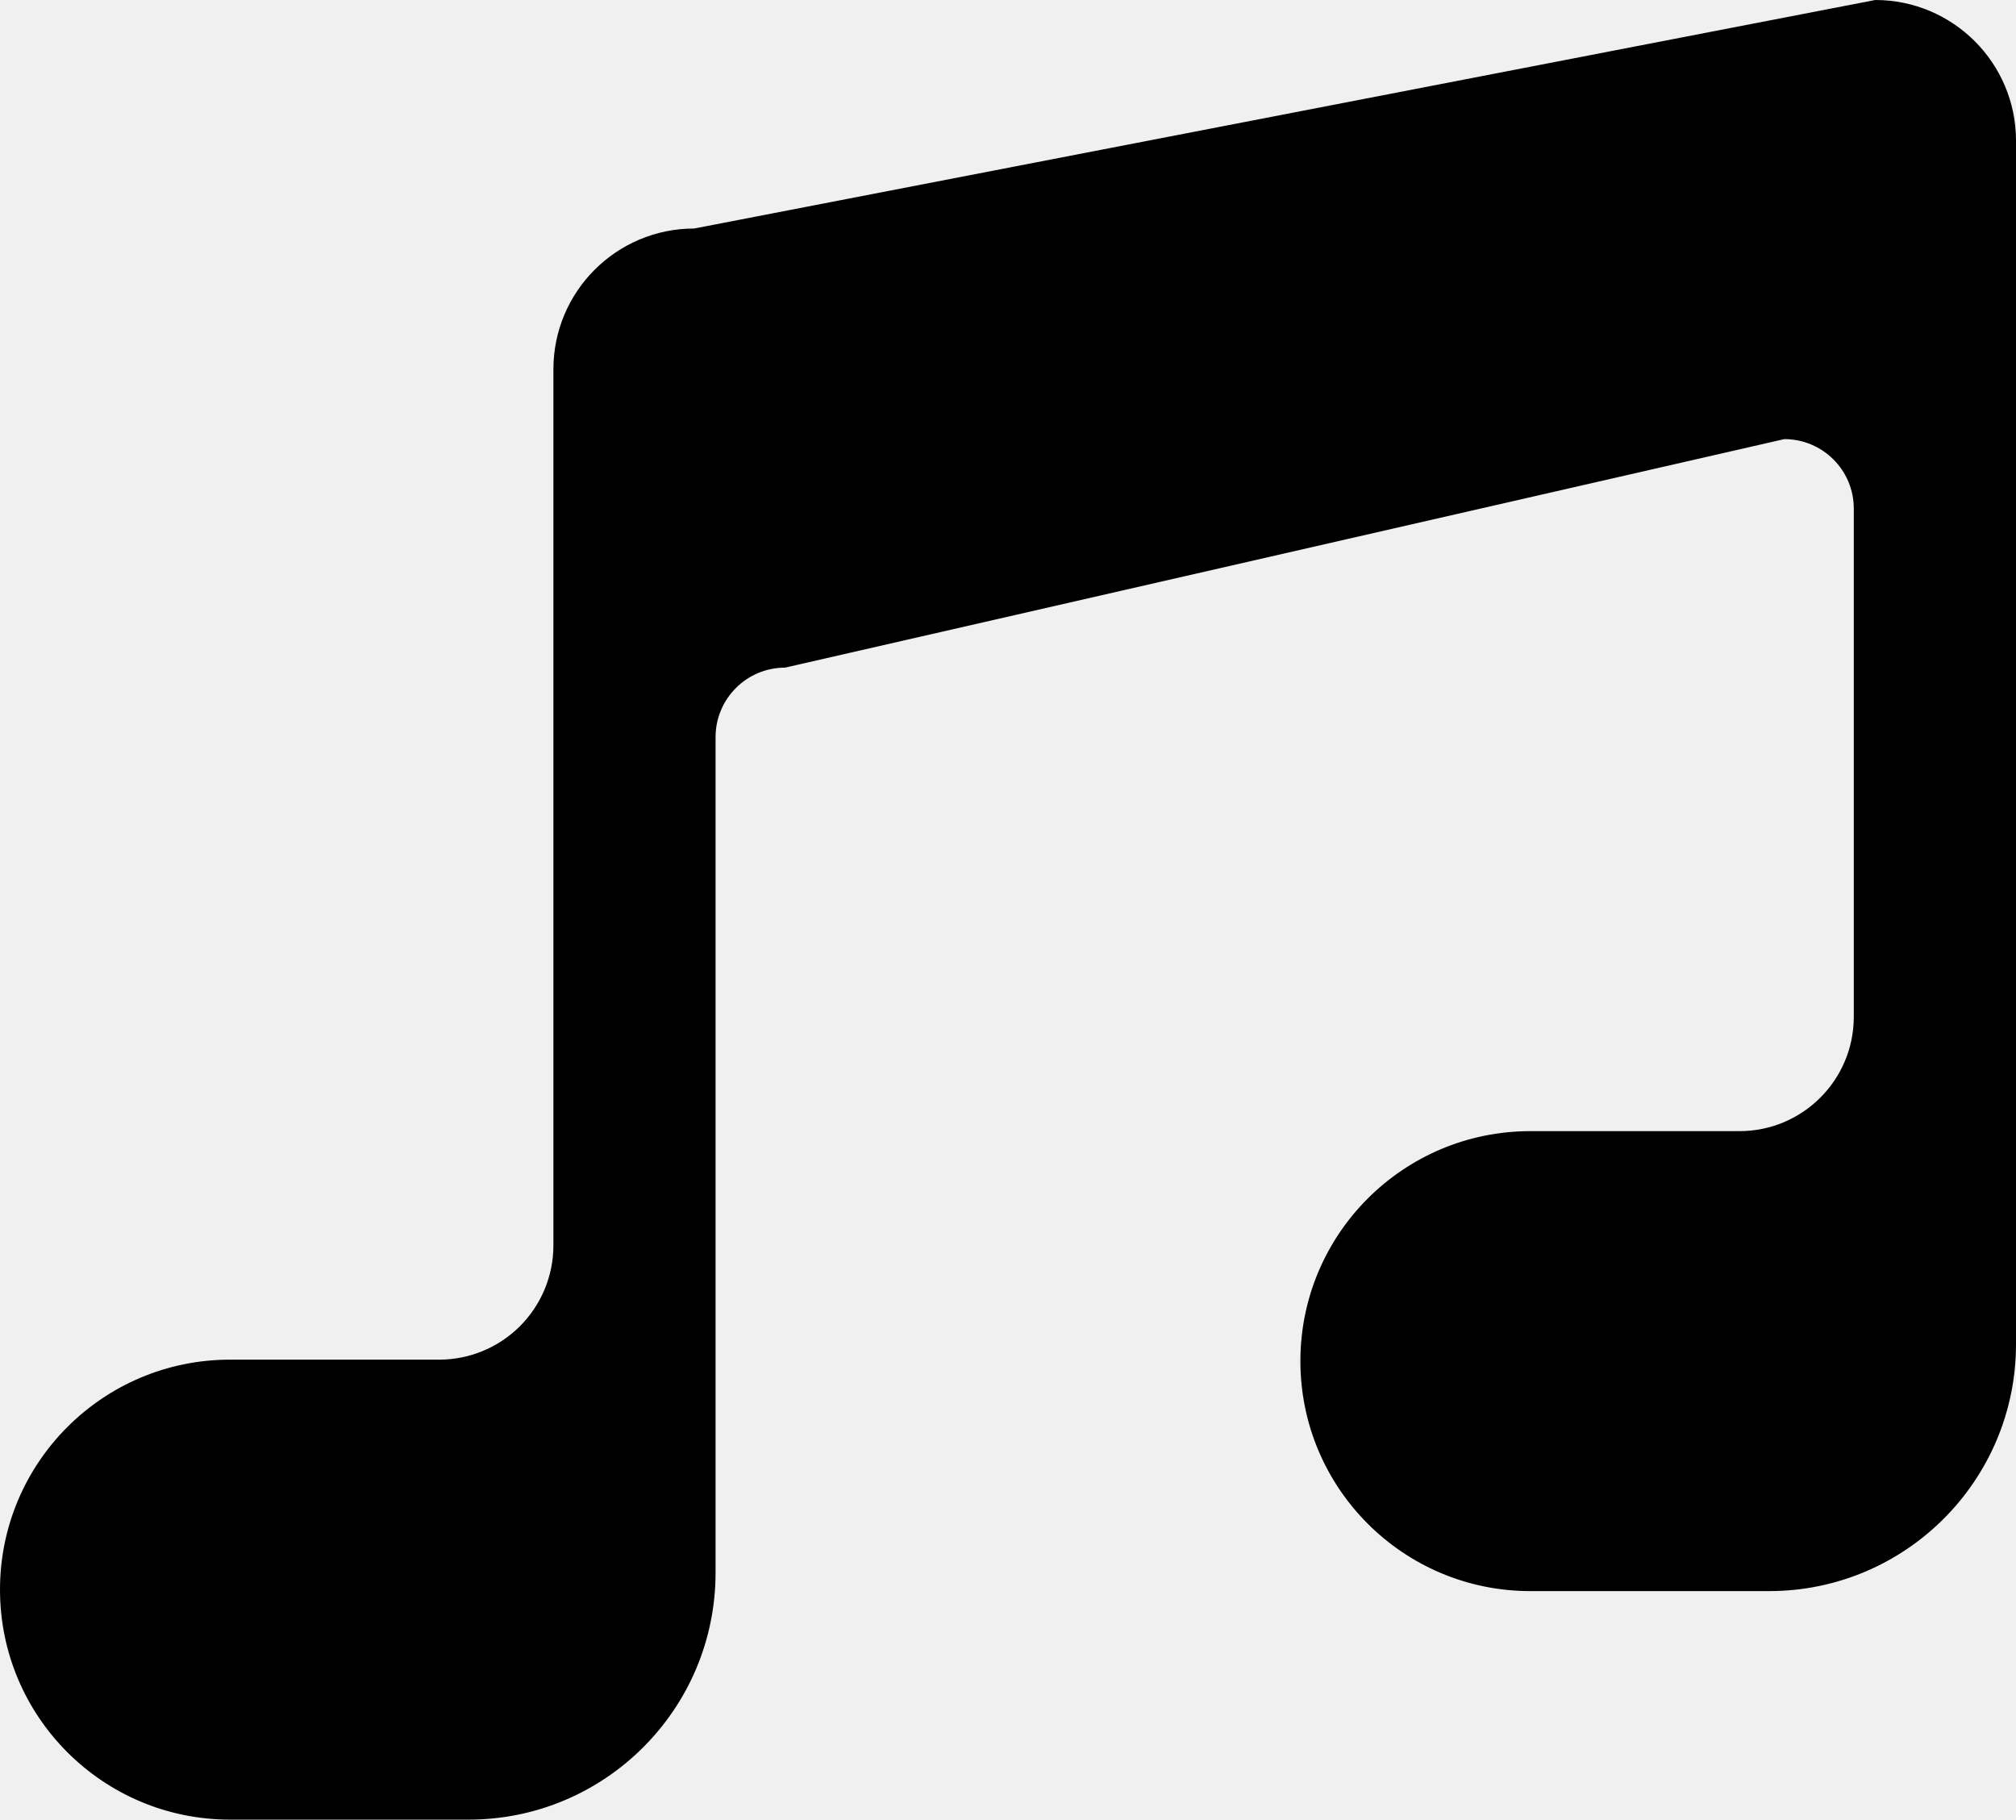
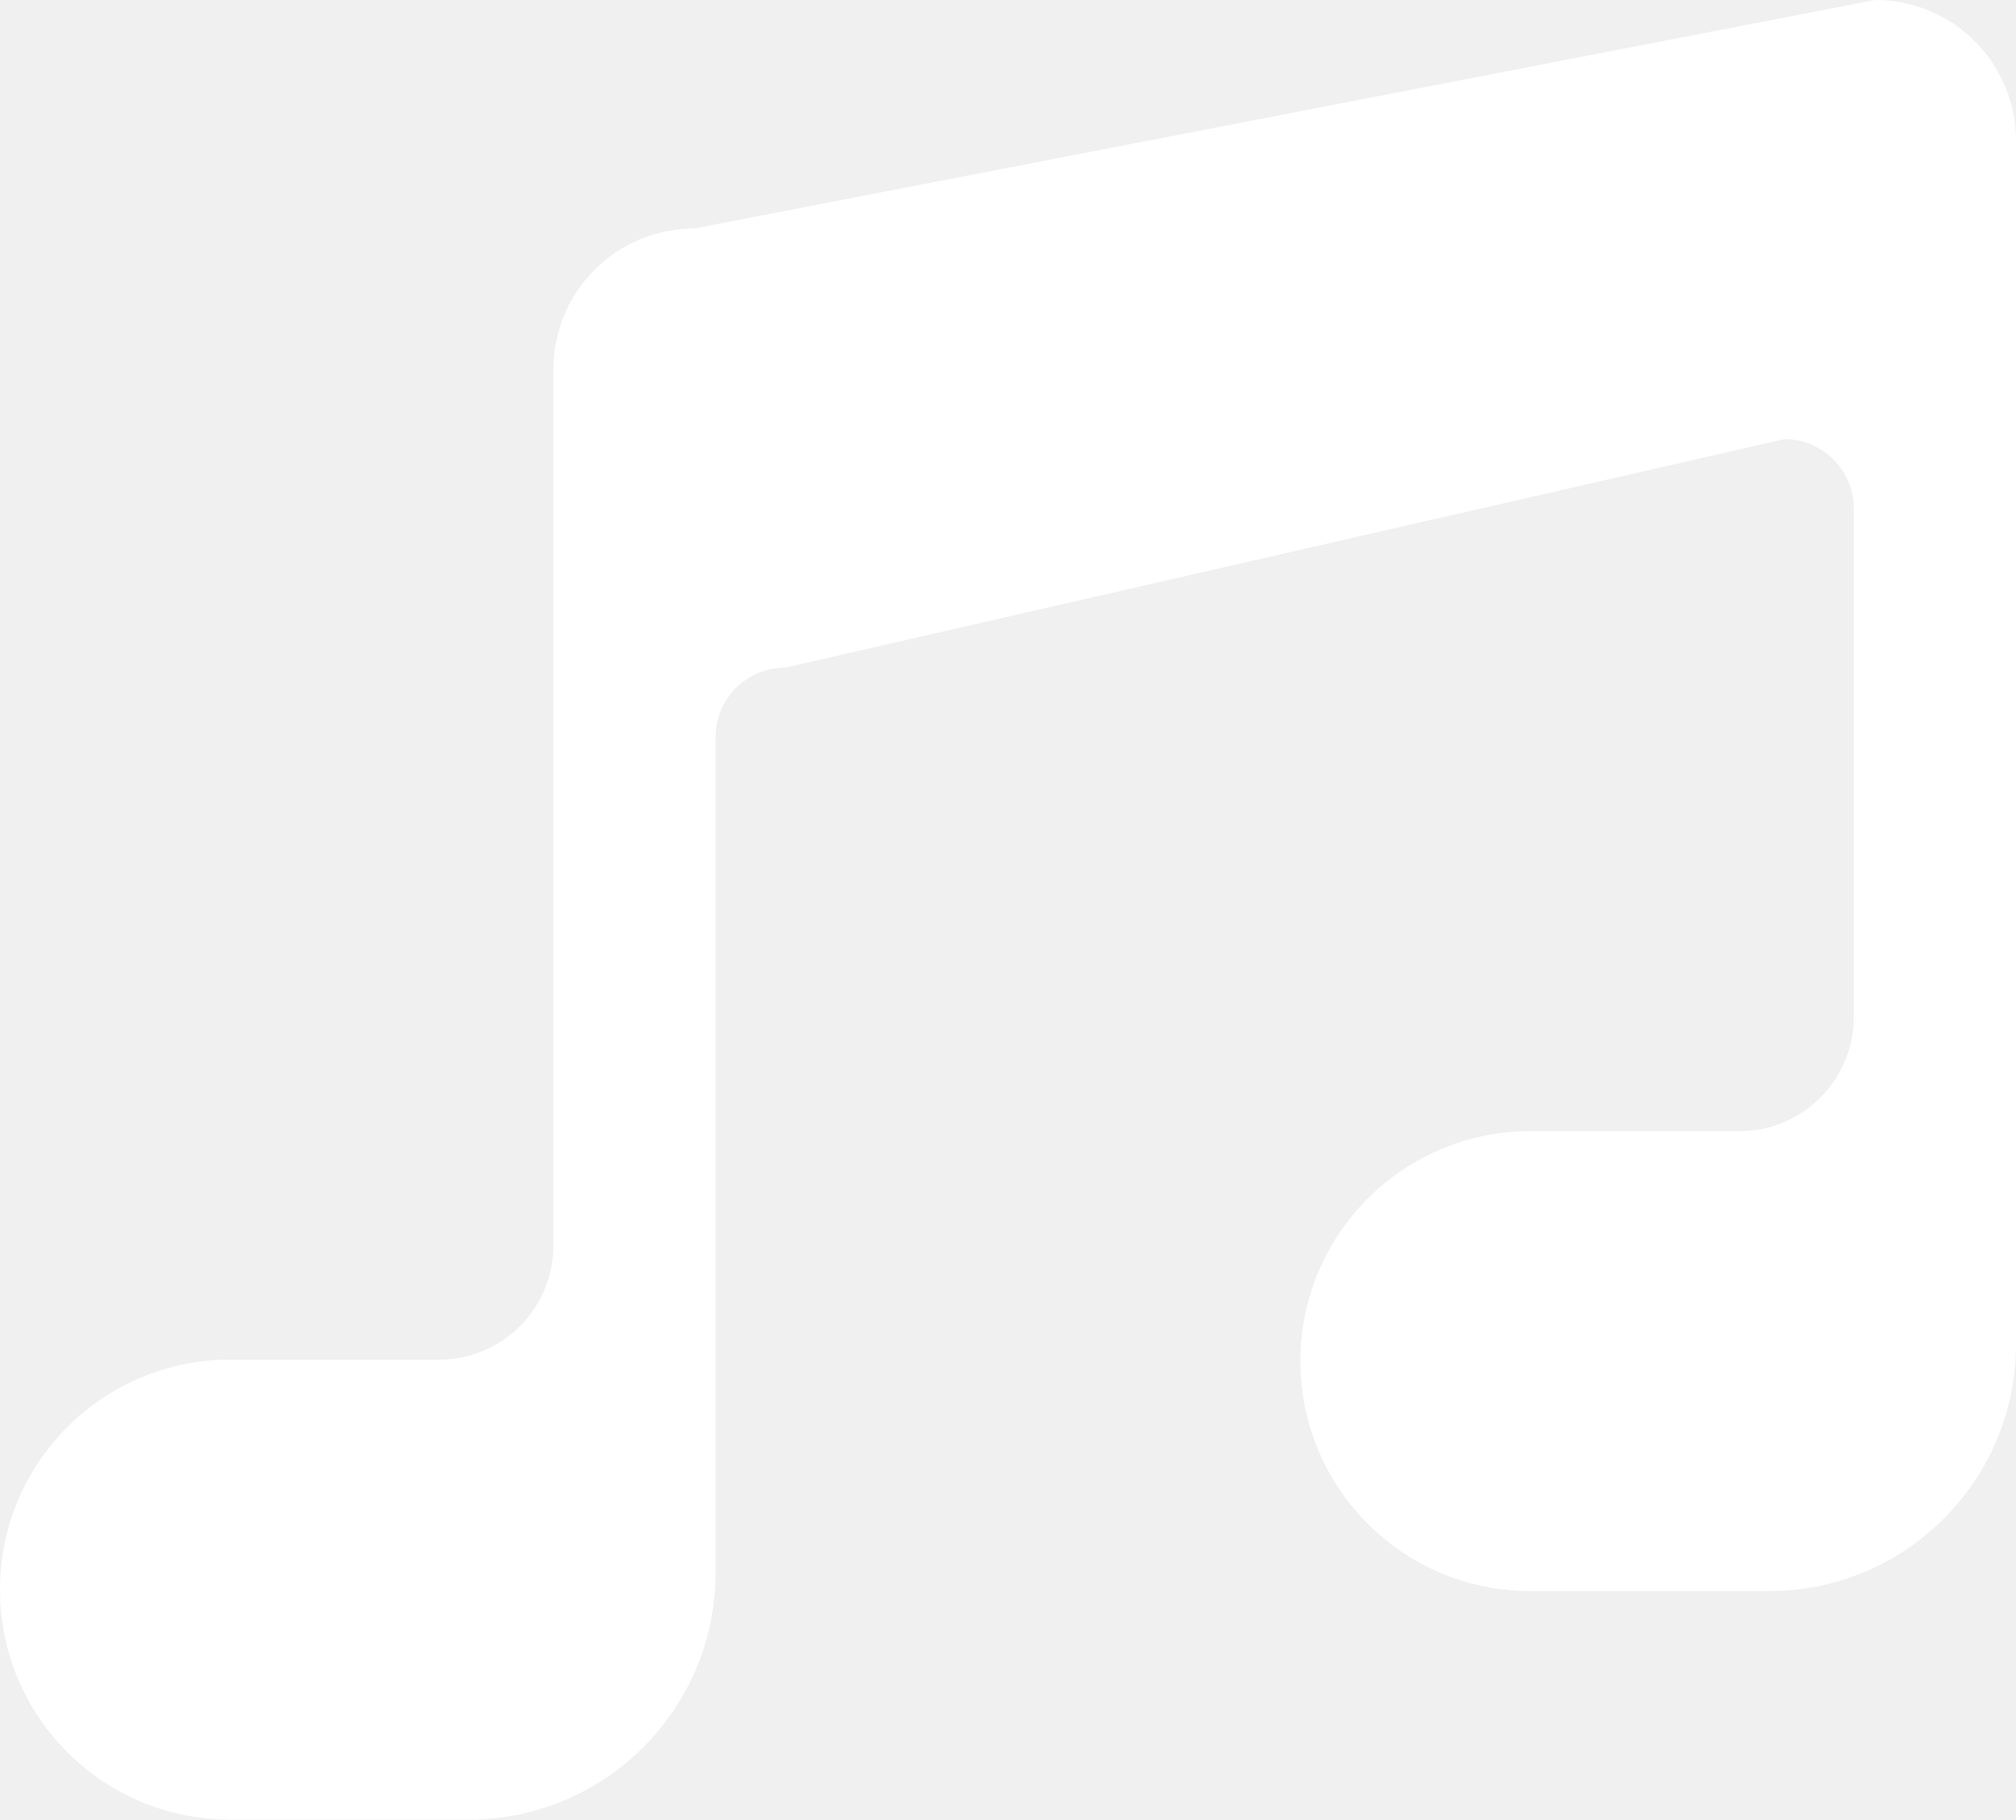
- <svg xmlns="http://www.w3.org/2000/svg" width="176.439" height="159.256" viewBox="0 0 176.439 159.256">
+ <svg xmlns="http://www.w3.org/2000/svg" fill="white" width="176.439" height="159.256" viewBox="0 0 176.439 159.256">
  <g id="Group_24" data-name="Group 24" transform="translate(-167.865 -1306.553)">
    <path id="Path_31" data-name="Path 31" d="M1284.745,326.557a12.321,12.321,0,0,0-12.321,12.321v76.673a10,10,0,0,1-10.005,10.005h-18.3a20.128,20.128,0,1,0,0,40.257H1265a21.616,21.616,0,0,0,21.616-21.615V371.072a6.082,6.082,0,0,1,6.082-6.083l87.452-20a6.082,6.082,0,0,1,6.083,6.083v44.479a10.005,10.005,0,0,1-10.005,10.005h-18.3a20.128,20.128,0,1,0,0,40.257h20.883A21.615,21.615,0,0,0,1400.43,424.2V318.878a12.32,12.32,0,0,0-12.32-12.321Z" transform="translate(-1056.125 999.996)" />
  </g>
</svg>
